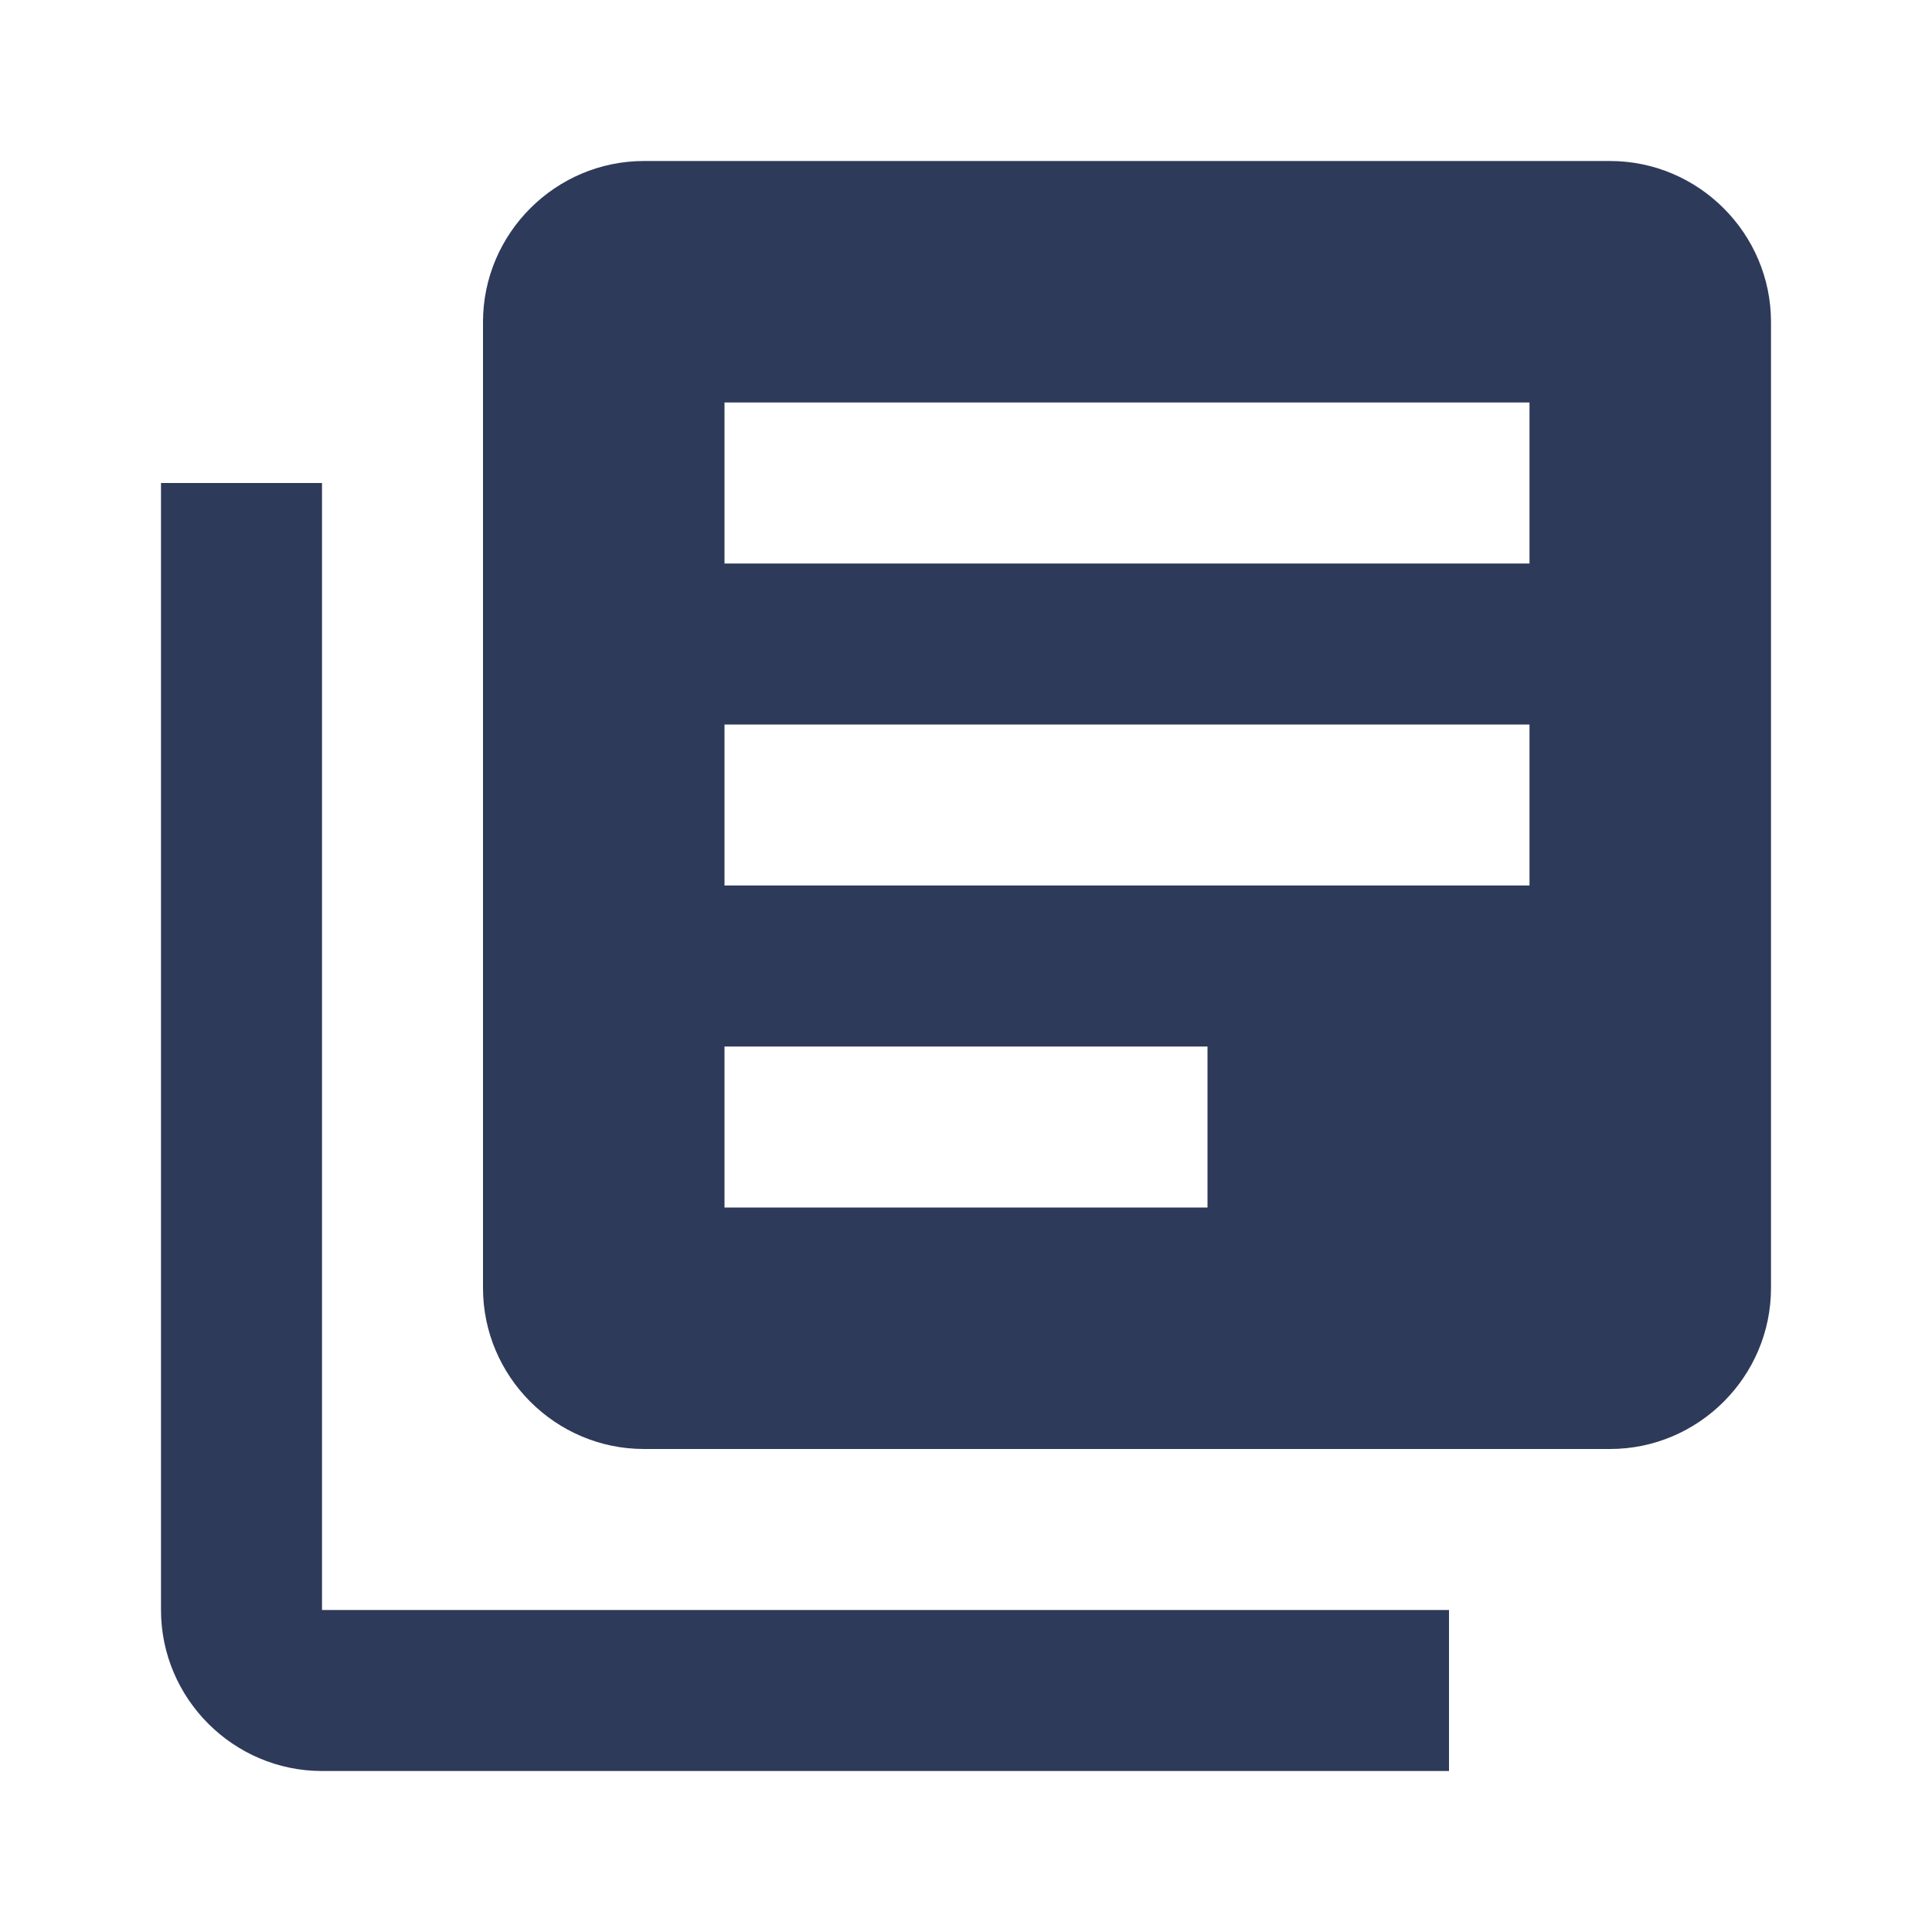
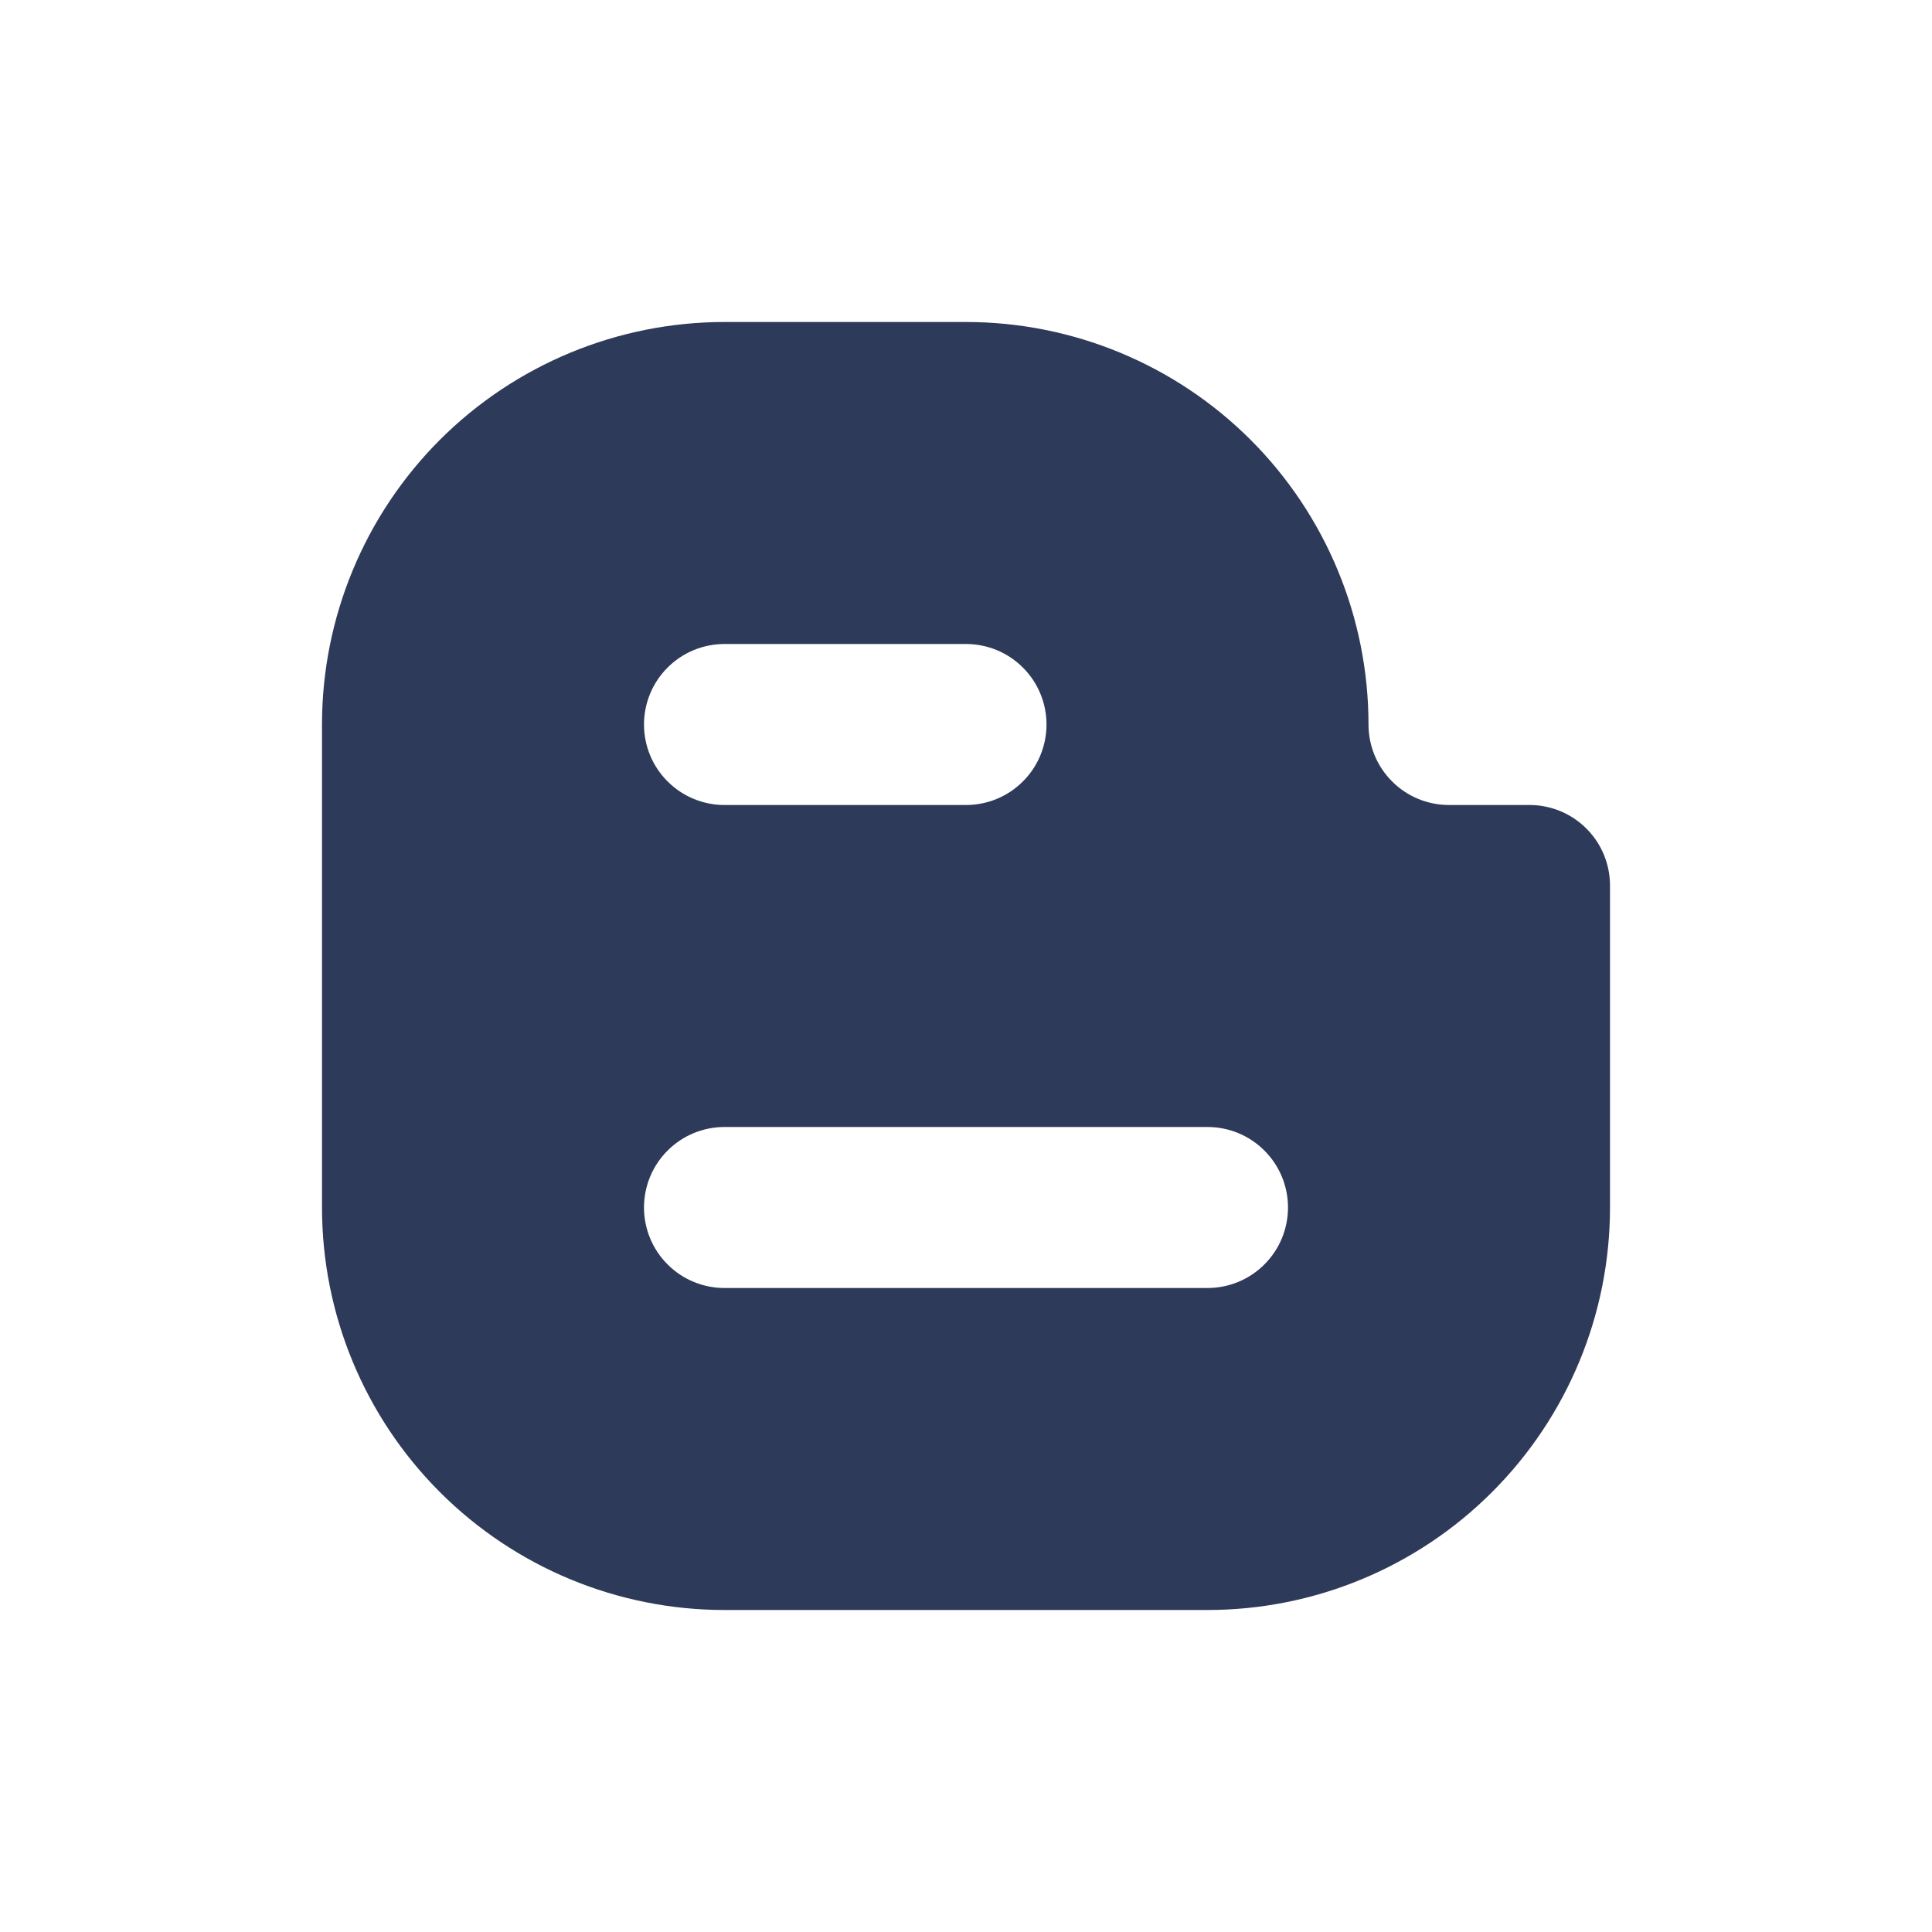
<svg xmlns="http://www.w3.org/2000/svg" width="24" height="24" viewBox="0 0 24 24" fill="none">
-   <path d="M4 6H2V20C2 21.1 2.9 22 4 22H18V20H4V6ZM20 2H8C6.9 2 6 2.9 6 4V16C6 17.1 6.9 18 8 18H20C21.1 18 22 17.1 22 16V4C22 2.9 21.1 2 20 2ZM19 11H9V9H19V11ZM15 15H9V13H15V15ZM19 7H9V5H19V7Z" fill="#2E3A59" />
+   <path d="M19 10H18C17.735 10 17.48 9.895 17.293 9.707C17.105 9.52 17 9.265 17 9C17 7.674 16.473 6.402 15.536 5.464C14.598 4.527 13.326 4 12 4H9C7.674 4 6.402 4.527 5.464 5.464C4.527 6.402 4 7.674 4 9V15C4 16.326 4.527 17.598 5.464 18.535C6.402 19.473 7.674 20 9 20H15C16.326 20 17.598 19.473 18.535 18.535C19.473 17.598 20 16.326 20 15V11C20 10.735 19.895 10.48 19.707 10.293C19.52 10.105 19.265 10 19 10ZM9 8H12C12.265 8 12.52 8.105 12.707 8.293C12.895 8.48 13 8.735 13 9C13 9.265 12.895 9.52 12.707 9.707C12.52 9.895 12.265 10 12 10H9C8.735 10 8.48 9.895 8.293 9.707C8.105 9.52 8 9.265 8 9C8 8.735 8.105 8.48 8.293 8.293C8.48 8.105 8.735 8 9 8ZM15 16H9C8.735 16 8.48 15.895 8.293 15.707C8.105 15.52 8 15.265 8 15C8 14.735 8.105 14.48 8.293 14.293C8.48 14.105 8.735 14 9 14H15C15.265 14 15.52 14.105 15.707 14.293C15.895 14.48 16 14.735 16 15C16 15.265 15.895 15.52 15.707 15.707C15.52 15.895 15.265 16 15 16Z" fill="#2E3A59" />
</svg>
